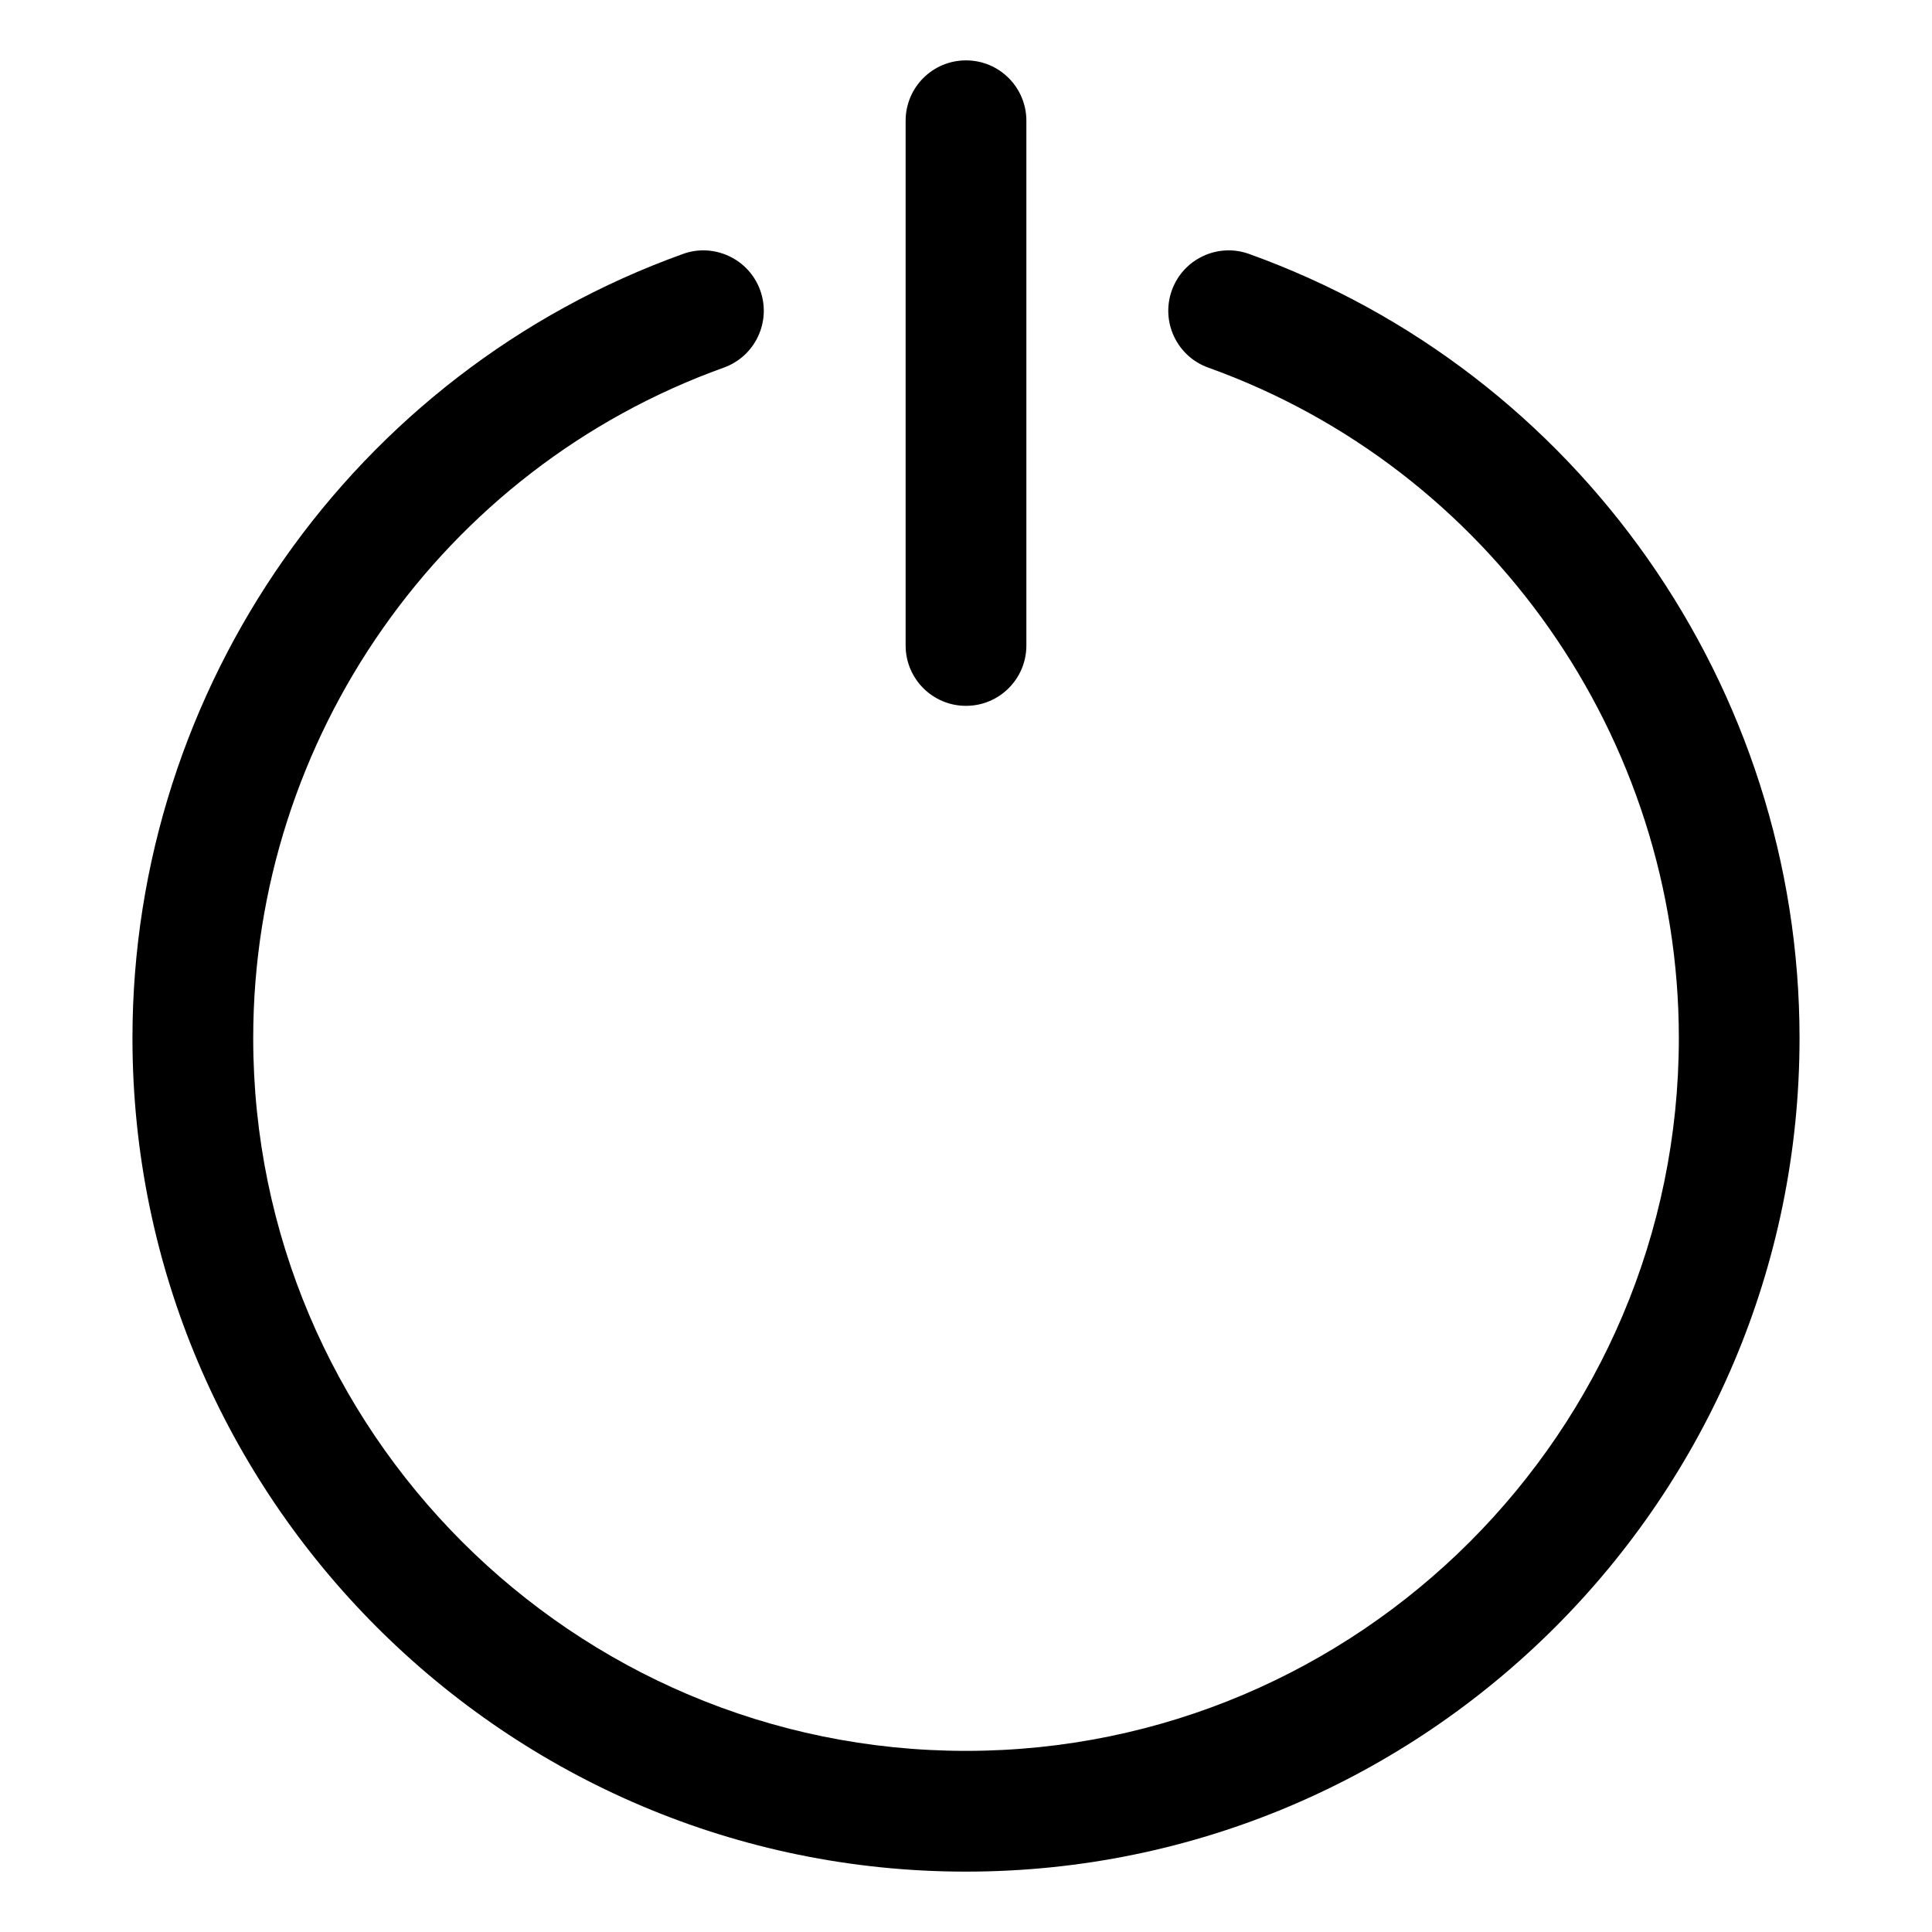
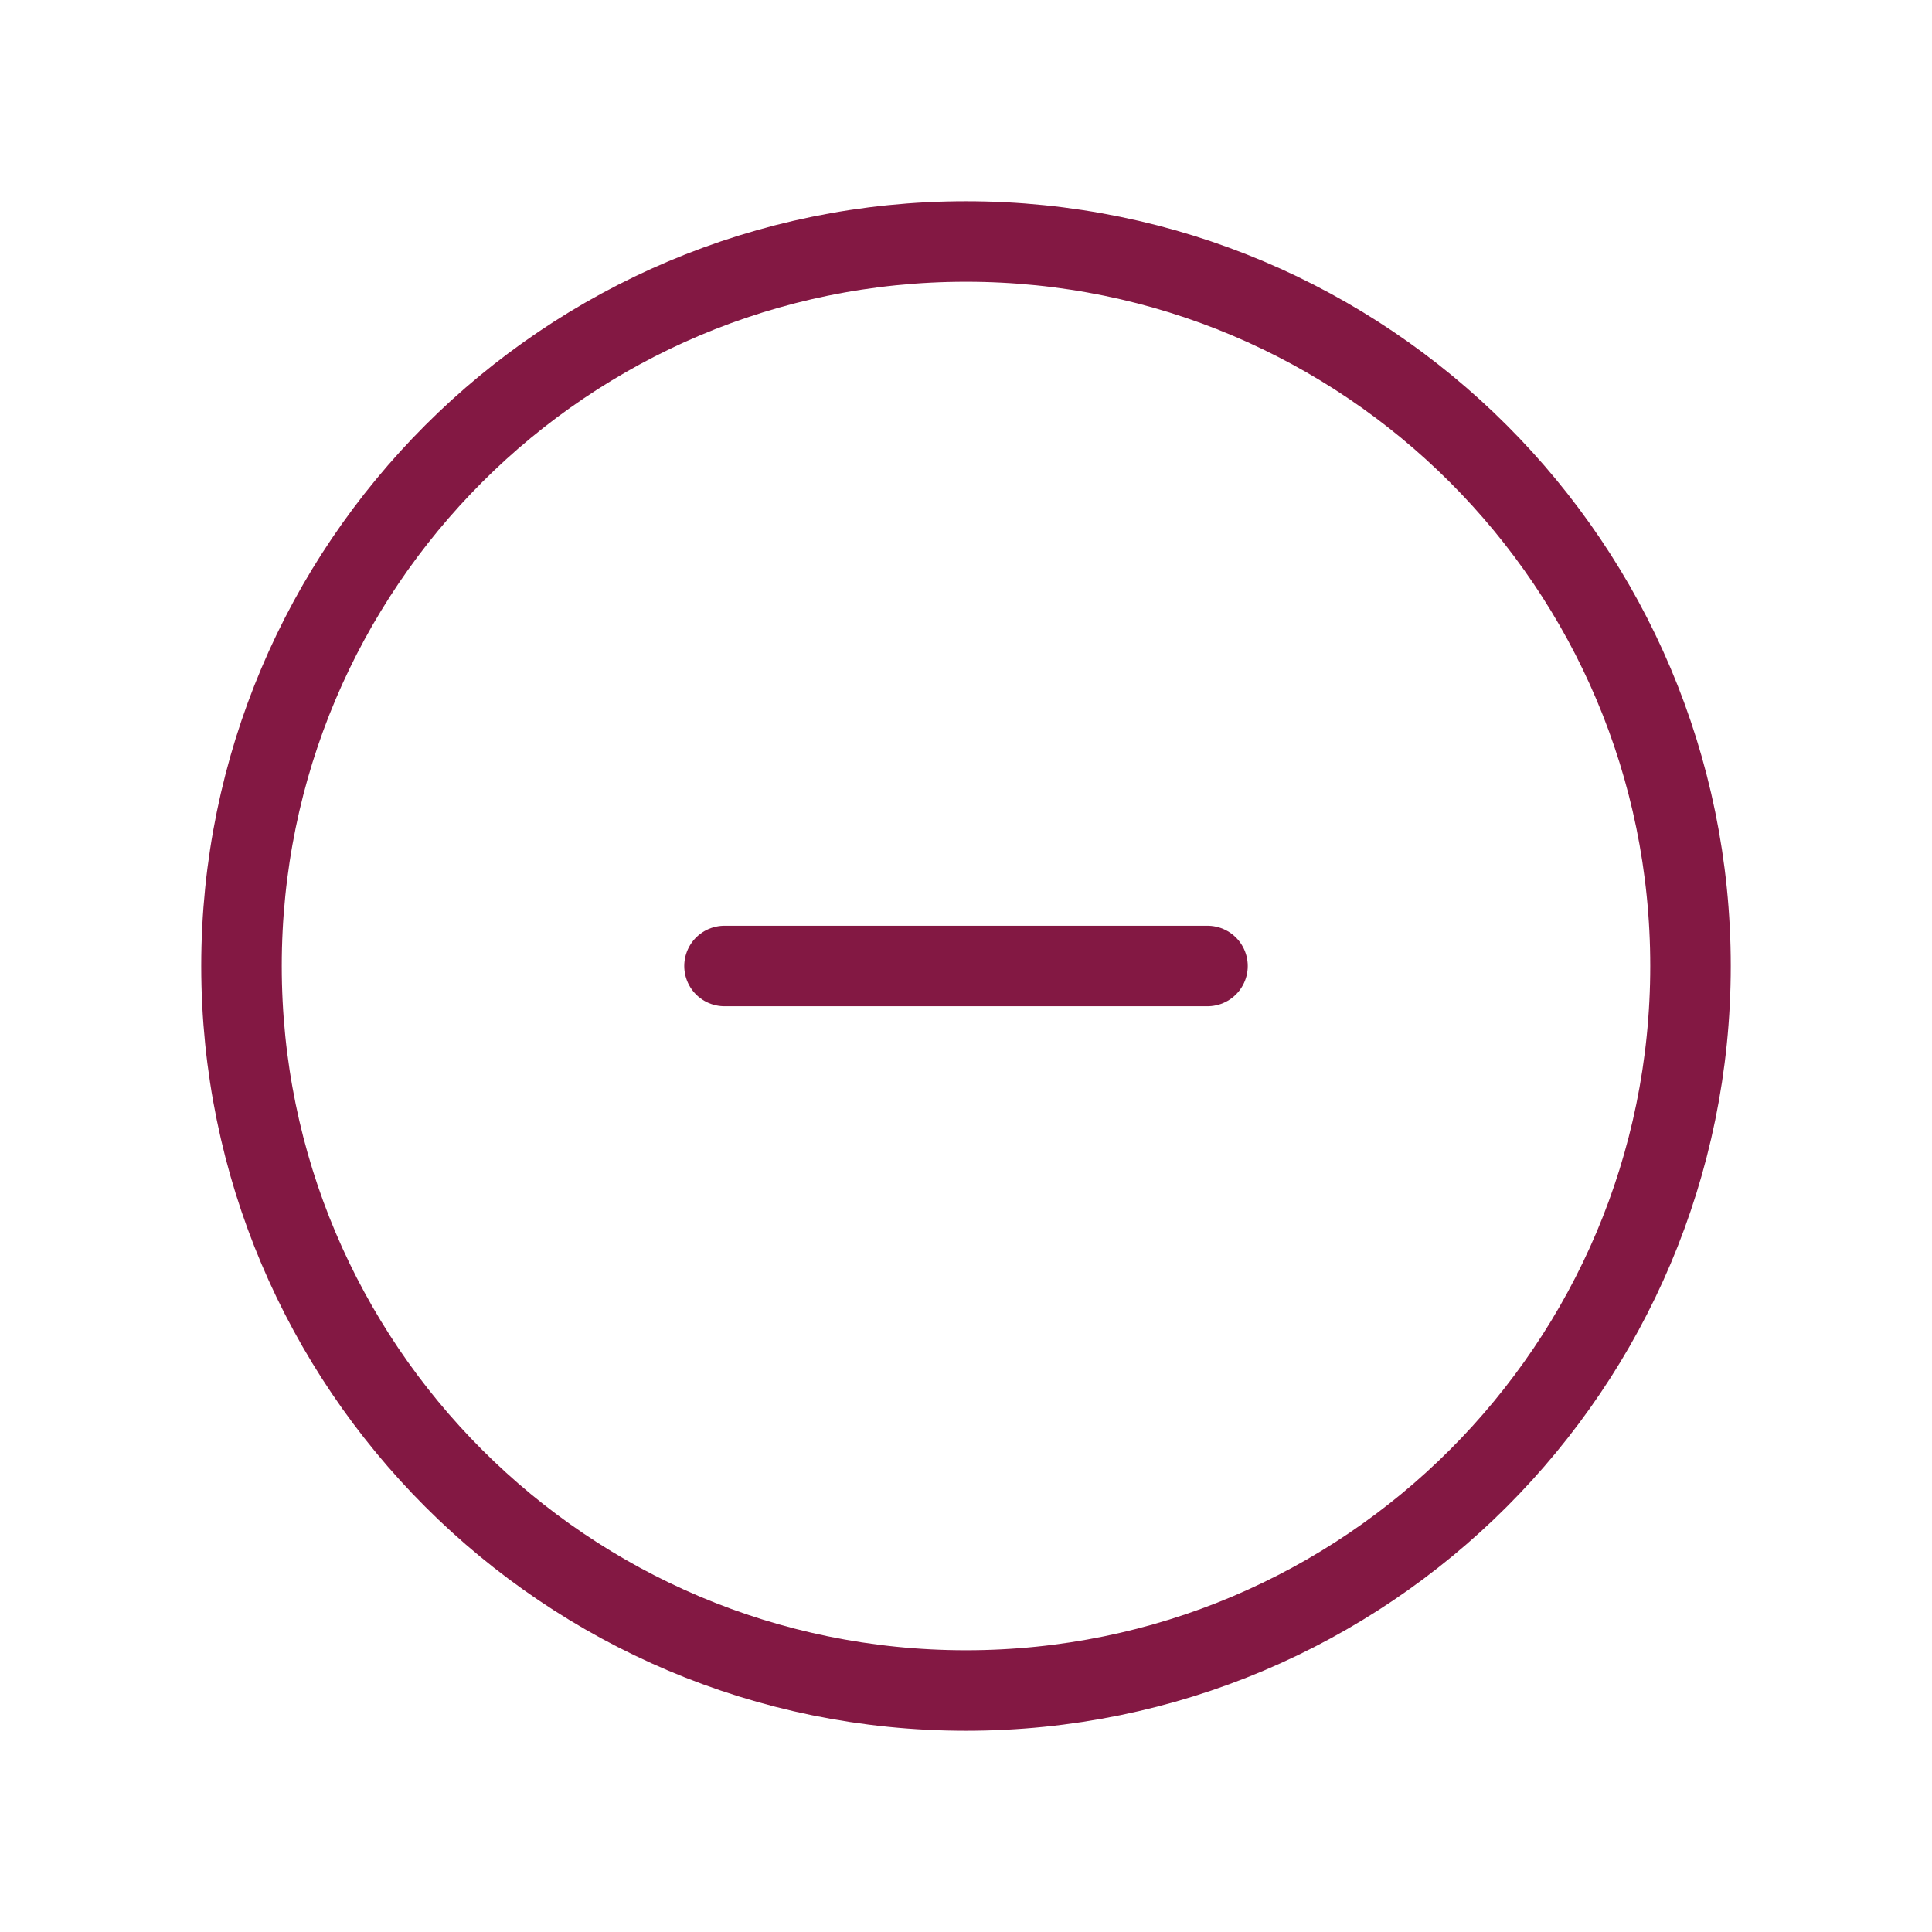
- <svg xmlns="http://www.w3.org/2000/svg" id="Layer_3" style="enable-background:new 0 0 32 32;" version="1.1" viewBox="0 0 32 32" xml:space="preserve">
-   <g>
-     <path d="M16,31c7.612,0,13.806-6.193,13.806-13.806c0-5.811-3.664-11.03-9.118-12.988   c-0.519-0.187-1.093,0.084-1.279,0.604s0.084,1.093,0.604,1.279   c4.662,1.673,7.794,6.136,7.794,11.105C27.806,23.704,22.51,29,16,29S4.194,23.704,4.194,17.194   c0-4.969,3.132-9.432,7.794-11.105c0.52-0.187,0.79-0.759,0.604-1.279s-0.763-0.791-1.279-0.604   C5.858,6.164,2.194,11.383,2.194,17.194C2.194,24.807,8.388,31,16,31z" />
-     <path d="M15,2v8.691c0,0.552,0.447,1,1,1s1-0.448,1-1V2c0-0.552-0.447-1-1-1S15,1.448,15,2z" />
-   </g>
+ <svg xmlns="http://www.w3.org/2000/svg" class="h-6 w-6" fill="none" viewBox="0 0 24 24" stroke="rgb(131 24 67)" stroke-width="1">
+   <path stroke-linecap="round" stroke-linejoin="round" d="M15 12H9m12 0a9 9 0 11-18 0 9 9 0 0118 0z" />
</svg>
